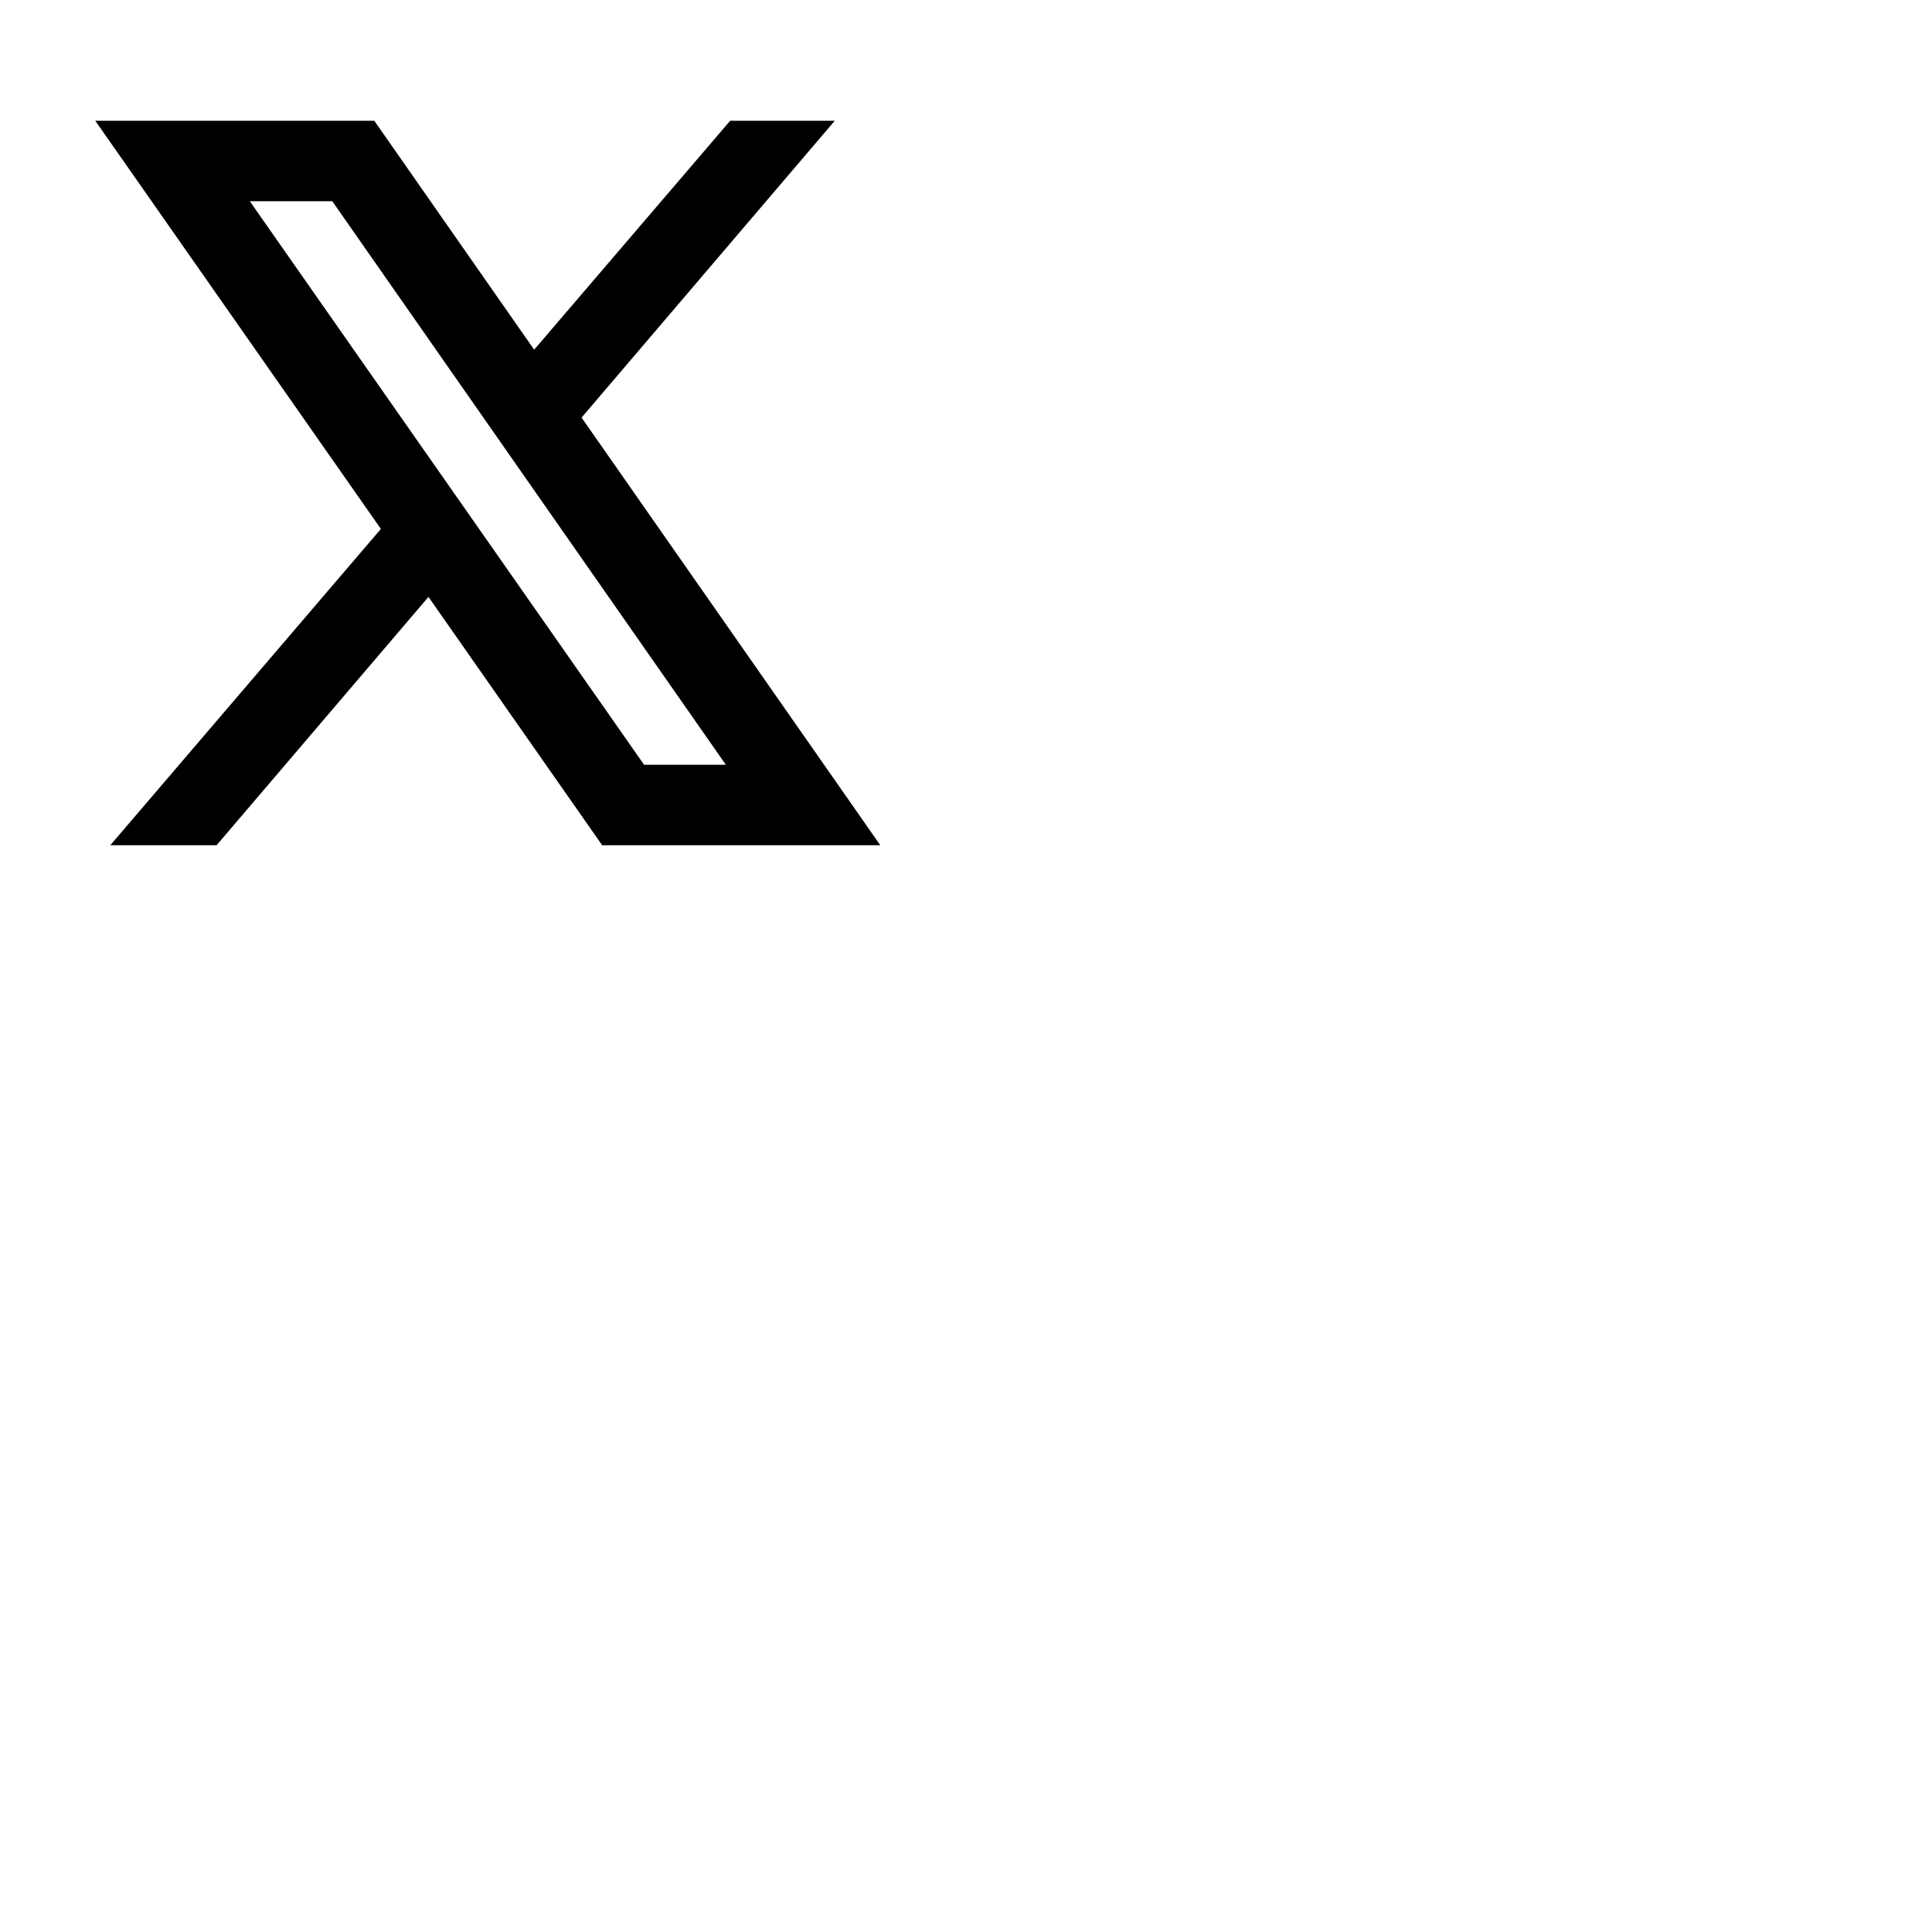
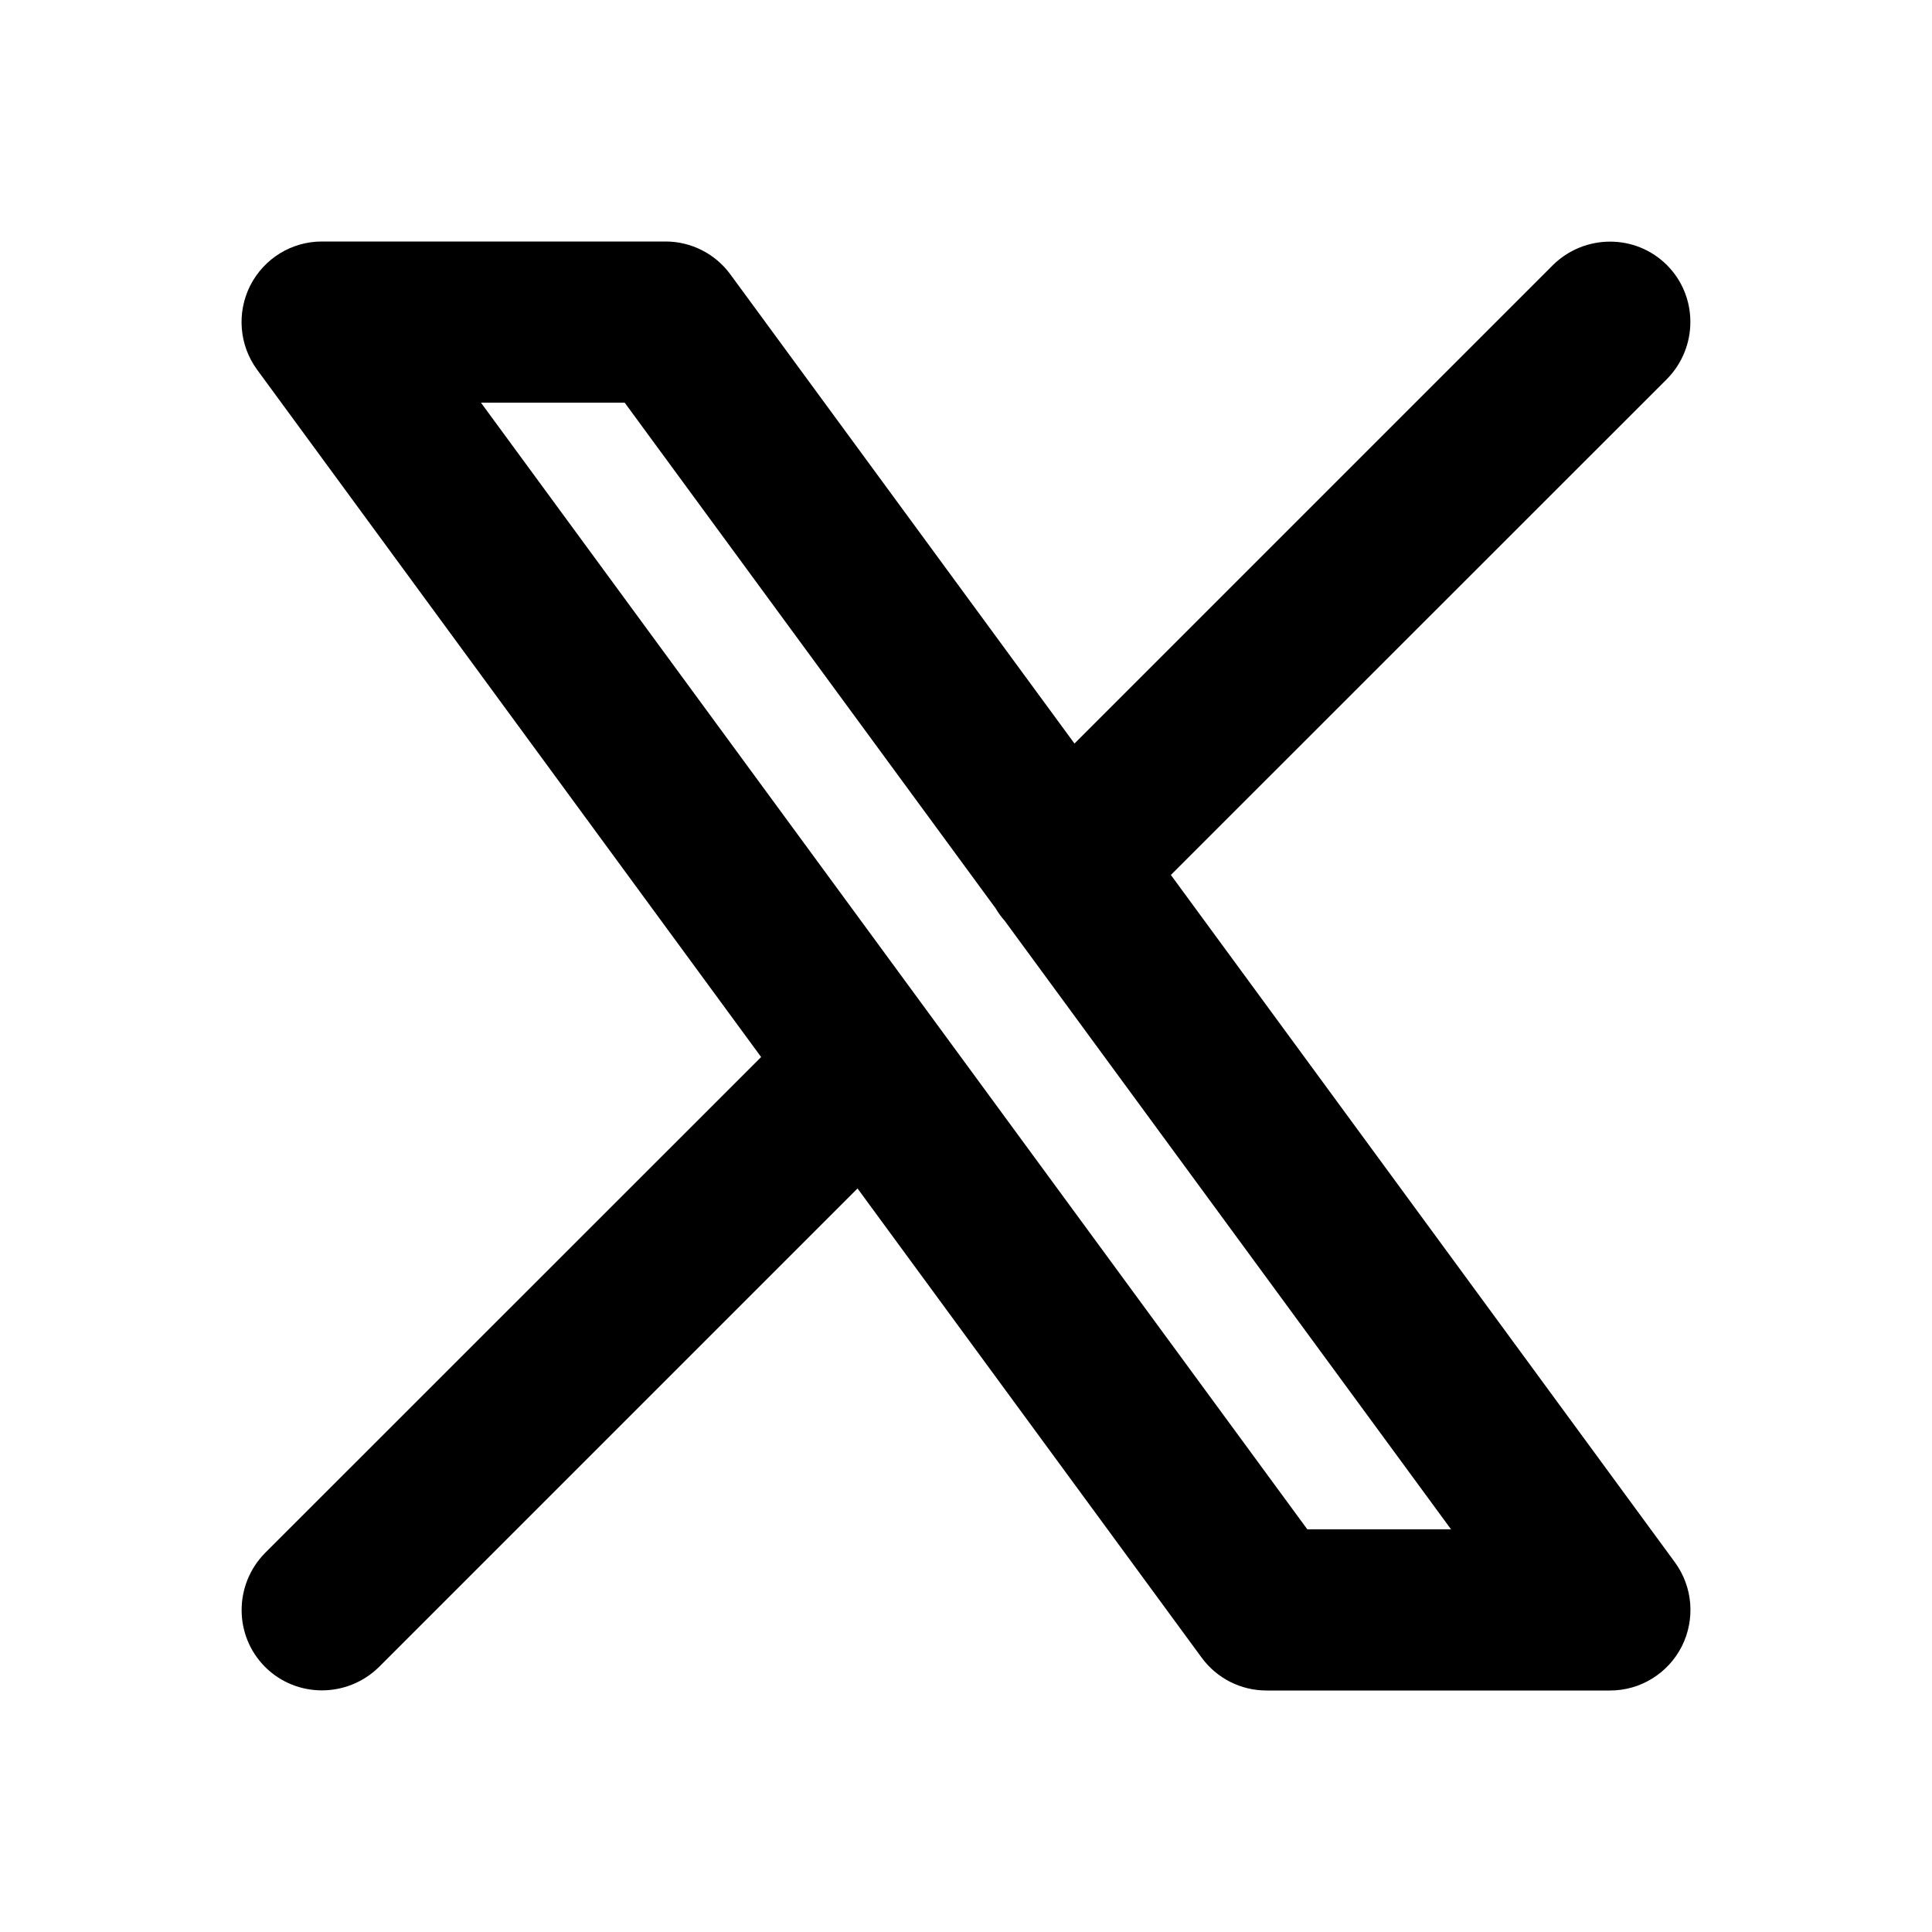
- <svg xmlns="http://www.w3.org/2000/svg" viewBox="0 0 48 48" width="48px" height="48px">
-   <path d="M 2.367 3 L 9.463 13.141 L 2.74 21 L 5.381 21 L 10.645 14.83 L 14.961 21 L 21.871 21 L 14.449 10.375 L 20.74 3 L 18.141 3 L 13.271 8.688 L 9.299 3 L 2.367 3 z M 6.207 5 L 8.256 5 L 18.033 19 L 16.002 19 L 6.207 5 z" />
+ <svg xmlns="http://www.w3.org/2000/svg" width="48px" height="48px" viewBox="0 0 48 48" version="1.1">
+   <g id="surface1">
+     <path style=" stroke:none;fill-rule:evenodd;fill:rgb(0%,0%,0%);fill-opacity:1;" d="M 41.414 9.418 C 42.191 8.629 42.191 7.363 41.414 6.586 C 40.637 5.809 39.371 5.809 38.582 6.586 L 26.695 18.473 L 18.145 6.816 C 17.77 6.305 17.176 6 16.535 6 L 7.996 6 C 7.246 6 6.559 6.422 6.215 7.098 C 5.879 7.77 5.941 8.574 6.387 9.184 L 18.91 26.262 L 6.586 38.582 C 5.809 39.371 5.809 40.637 6.586 41.414 C 7.363 42.191 8.629 42.191 9.418 41.414 L 21.305 29.527 L 29.855 41.184 C 30.23 41.695 30.824 42 31.465 42 L 40.004 42 C 40.754 42 41.441 41.578 41.785 40.902 C 42.121 40.23 42.059 39.426 41.613 38.816 L 29.09 21.738 Z M 24.738 22.57 C 24.801 22.676 24.871 22.777 24.957 22.871 L 36.051 37.996 L 32.48 37.996 L 11.949 10.004 L 15.52 10.004 Z M 24.738 22.57 " />
+   </g>
</svg>
